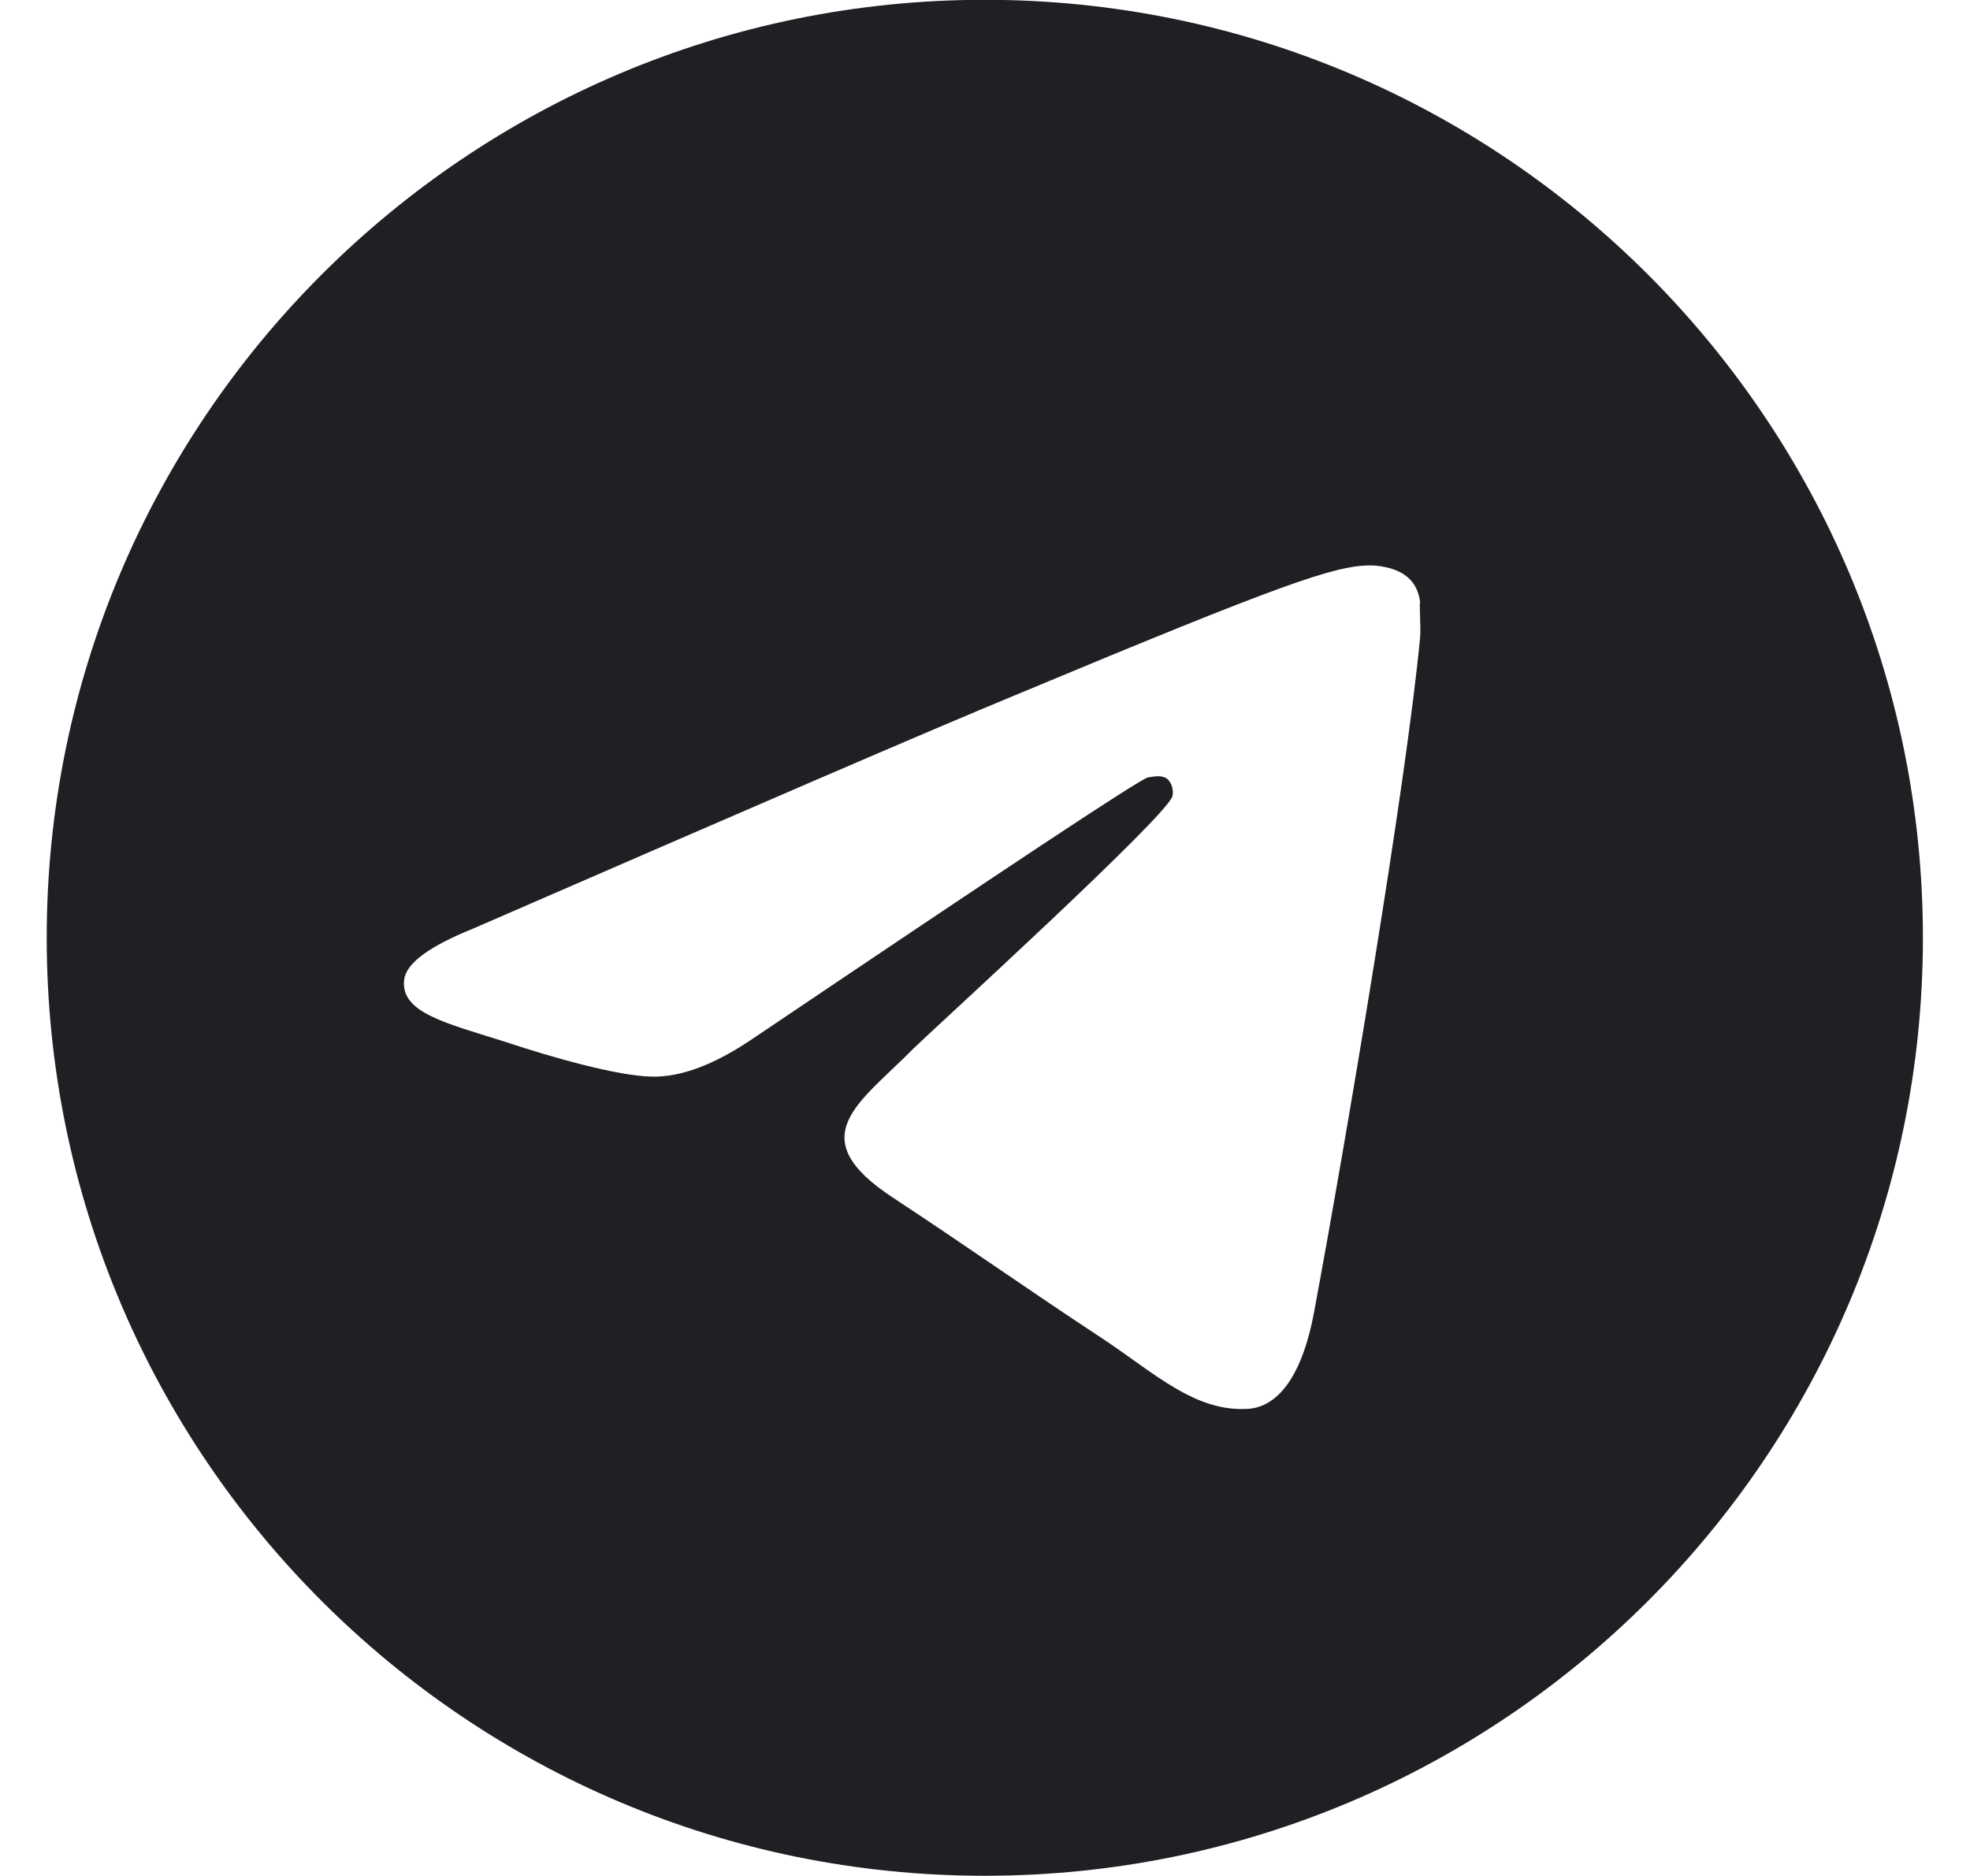
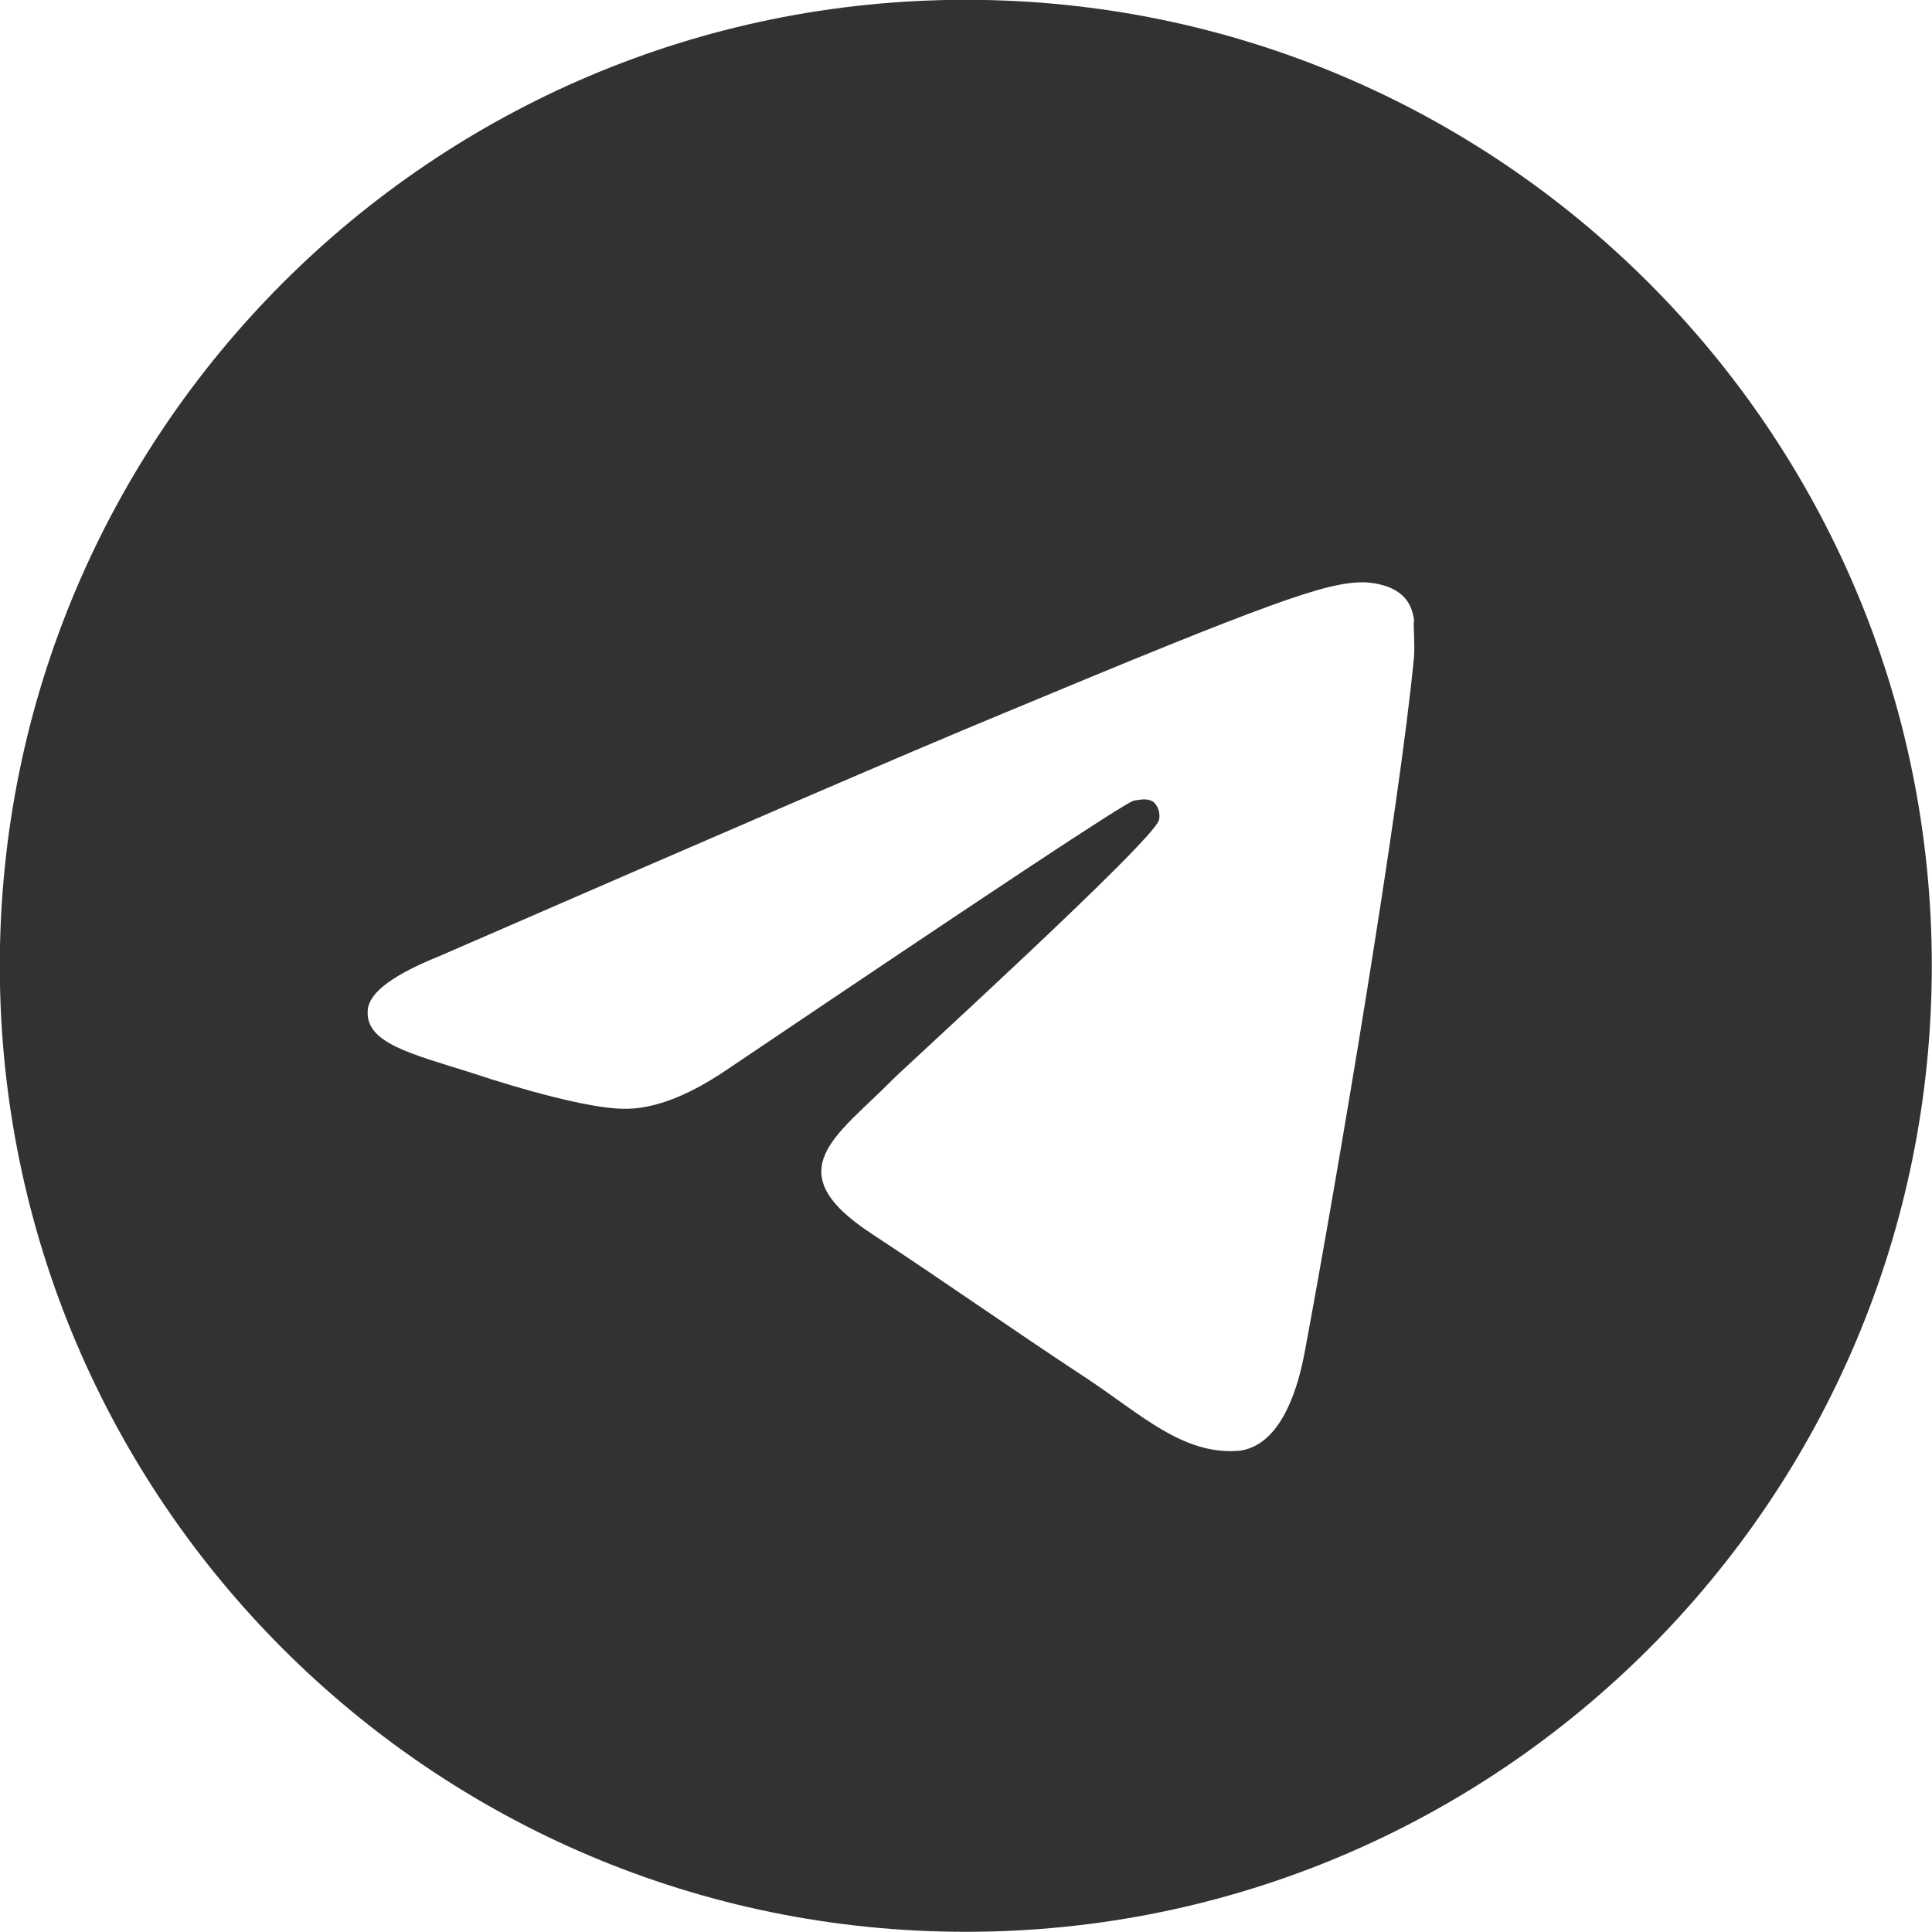
- <svg xmlns="http://www.w3.org/2000/svg" width="21" height="20" viewBox="0 0 21 20" fill="none">
-   <path d="M10.498 -0.002C4.978 -0.002 0.498 4.478 0.498 9.998C0.498 15.518 4.978 19.998 10.498 19.998C16.018 19.998 20.498 15.518 20.498 9.998C20.498 4.478 16.018 -0.002 10.498 -0.002ZM15.138 6.798C14.988 8.378 14.338 12.218 14.008 13.988C13.868 14.738 13.588 14.988 13.328 15.018C12.748 15.068 12.308 14.638 11.748 14.268C10.868 13.688 10.368 13.328 9.518 12.768C8.528 12.118 9.168 11.758 9.738 11.178C9.888 11.028 12.448 8.698 12.498 8.488C12.505 8.456 12.504 8.423 12.495 8.392C12.487 8.36 12.47 8.332 12.448 8.308C12.388 8.258 12.308 8.278 12.238 8.288C12.148 8.308 10.748 9.238 8.018 11.078C7.618 11.348 7.258 11.488 6.938 11.478C6.578 11.468 5.898 11.278 5.388 11.108C4.758 10.908 4.268 10.798 4.308 10.448C4.328 10.268 4.578 10.088 5.048 9.898C7.968 8.628 9.908 7.788 10.878 7.388C13.658 6.228 14.228 6.028 14.608 6.028C14.688 6.028 14.878 6.048 14.998 6.148C15.098 6.228 15.128 6.338 15.138 6.418C15.128 6.478 15.148 6.658 15.138 6.798Z" fill="#1F2023" />
+ <svg xmlns="http://www.w3.org/2000/svg" width="20" height="20" viewBox="0 0 20 20" fill="none">
+   <path d="M9.998 -0.002C4.478 -0.002 -0.002 4.478 -0.002 9.998C-0.002 15.518 4.478 19.998 9.998 19.998C15.518 19.998 19.998 15.518 19.998 9.998C19.998 4.478 15.518 -0.002 9.998 -0.002ZM14.638 6.798C14.488 8.378 13.838 12.218 13.508 13.988C13.368 14.738 13.088 14.988 12.828 15.018C12.248 15.068 11.808 14.638 11.248 14.268C10.368 13.688 9.868 13.328 9.018 12.768C8.028 12.118 8.668 11.758 9.238 11.178C9.388 11.028 11.948 8.698 11.998 8.488C12.005 8.456 12.004 8.423 11.995 8.392C11.987 8.36 11.97 8.332 11.948 8.308C11.888 8.258 11.808 8.278 11.738 8.288C11.648 8.308 10.248 9.238 7.518 11.078C7.118 11.348 6.758 11.488 6.438 11.478C6.078 11.468 5.398 11.278 4.888 11.108C4.258 10.908 3.768 10.798 3.808 10.448C3.828 10.268 4.078 10.088 4.548 9.898C7.468 8.628 9.408 7.788 10.378 7.388C13.158 6.228 13.728 6.028 14.108 6.028C14.188 6.028 14.378 6.048 14.498 6.148C14.598 6.228 14.628 6.338 14.638 6.418C14.628 6.478 14.648 6.658 14.638 6.798Z" fill="#323232" />
</svg>
